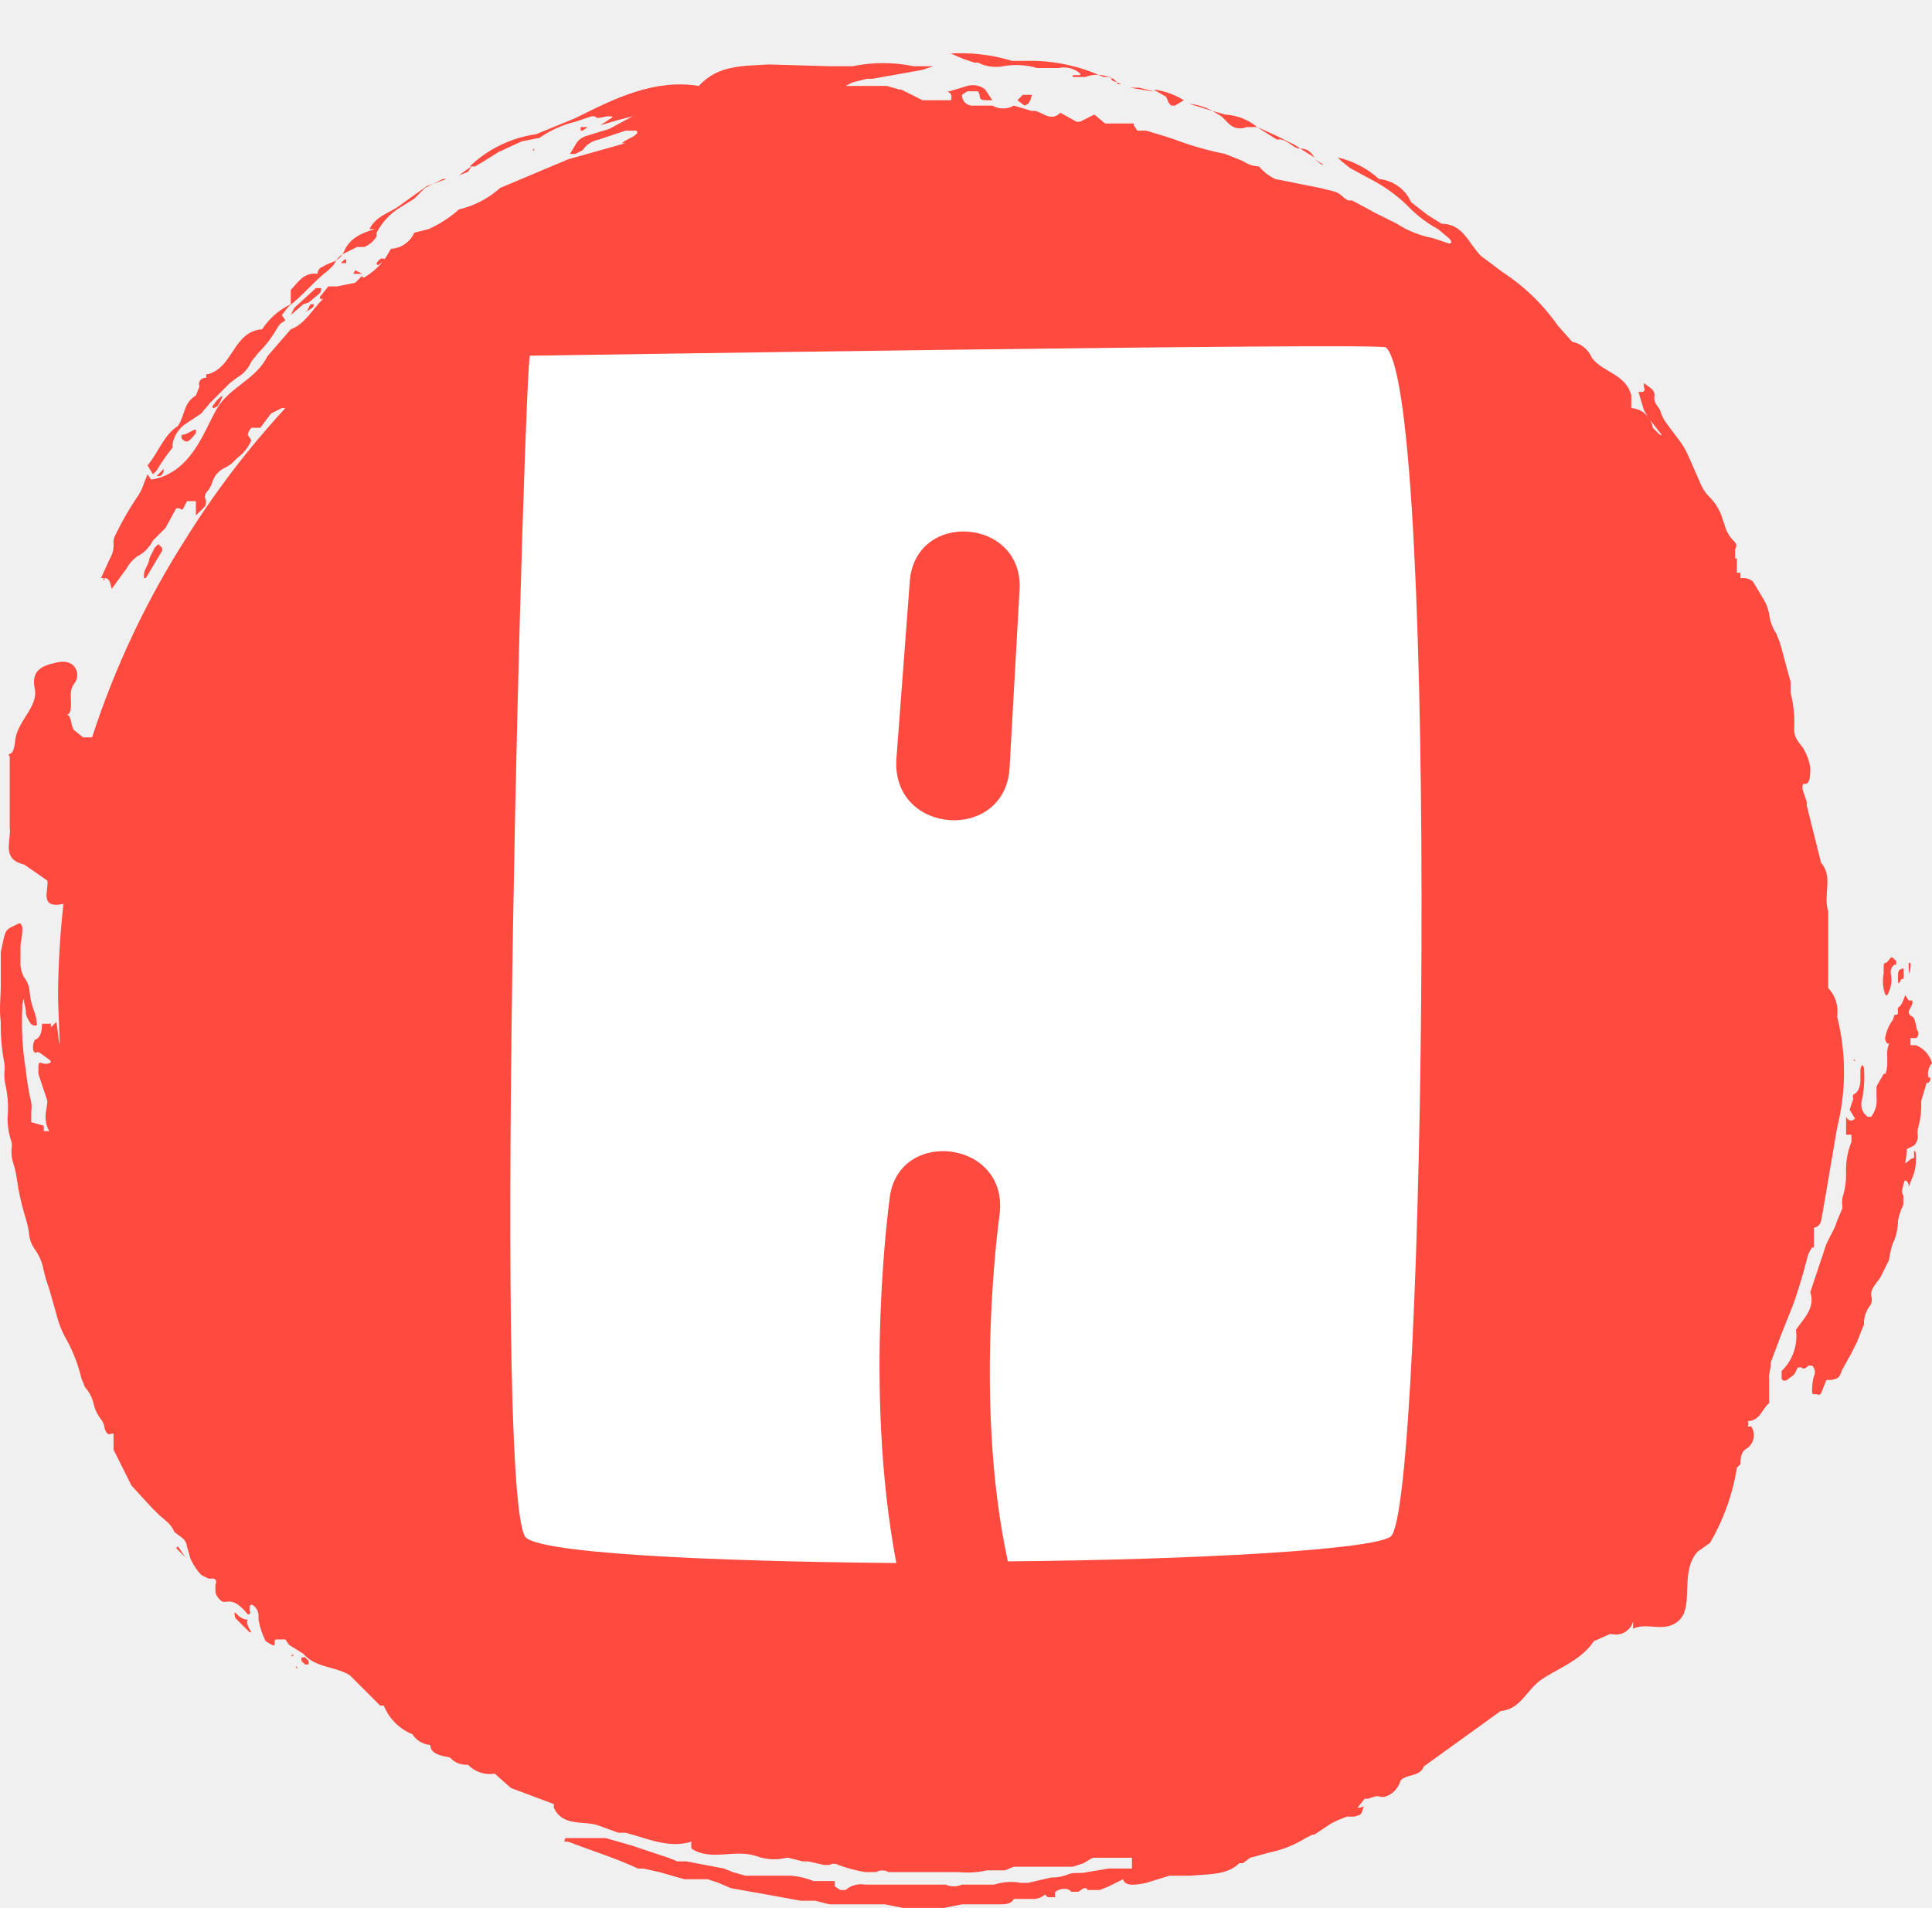
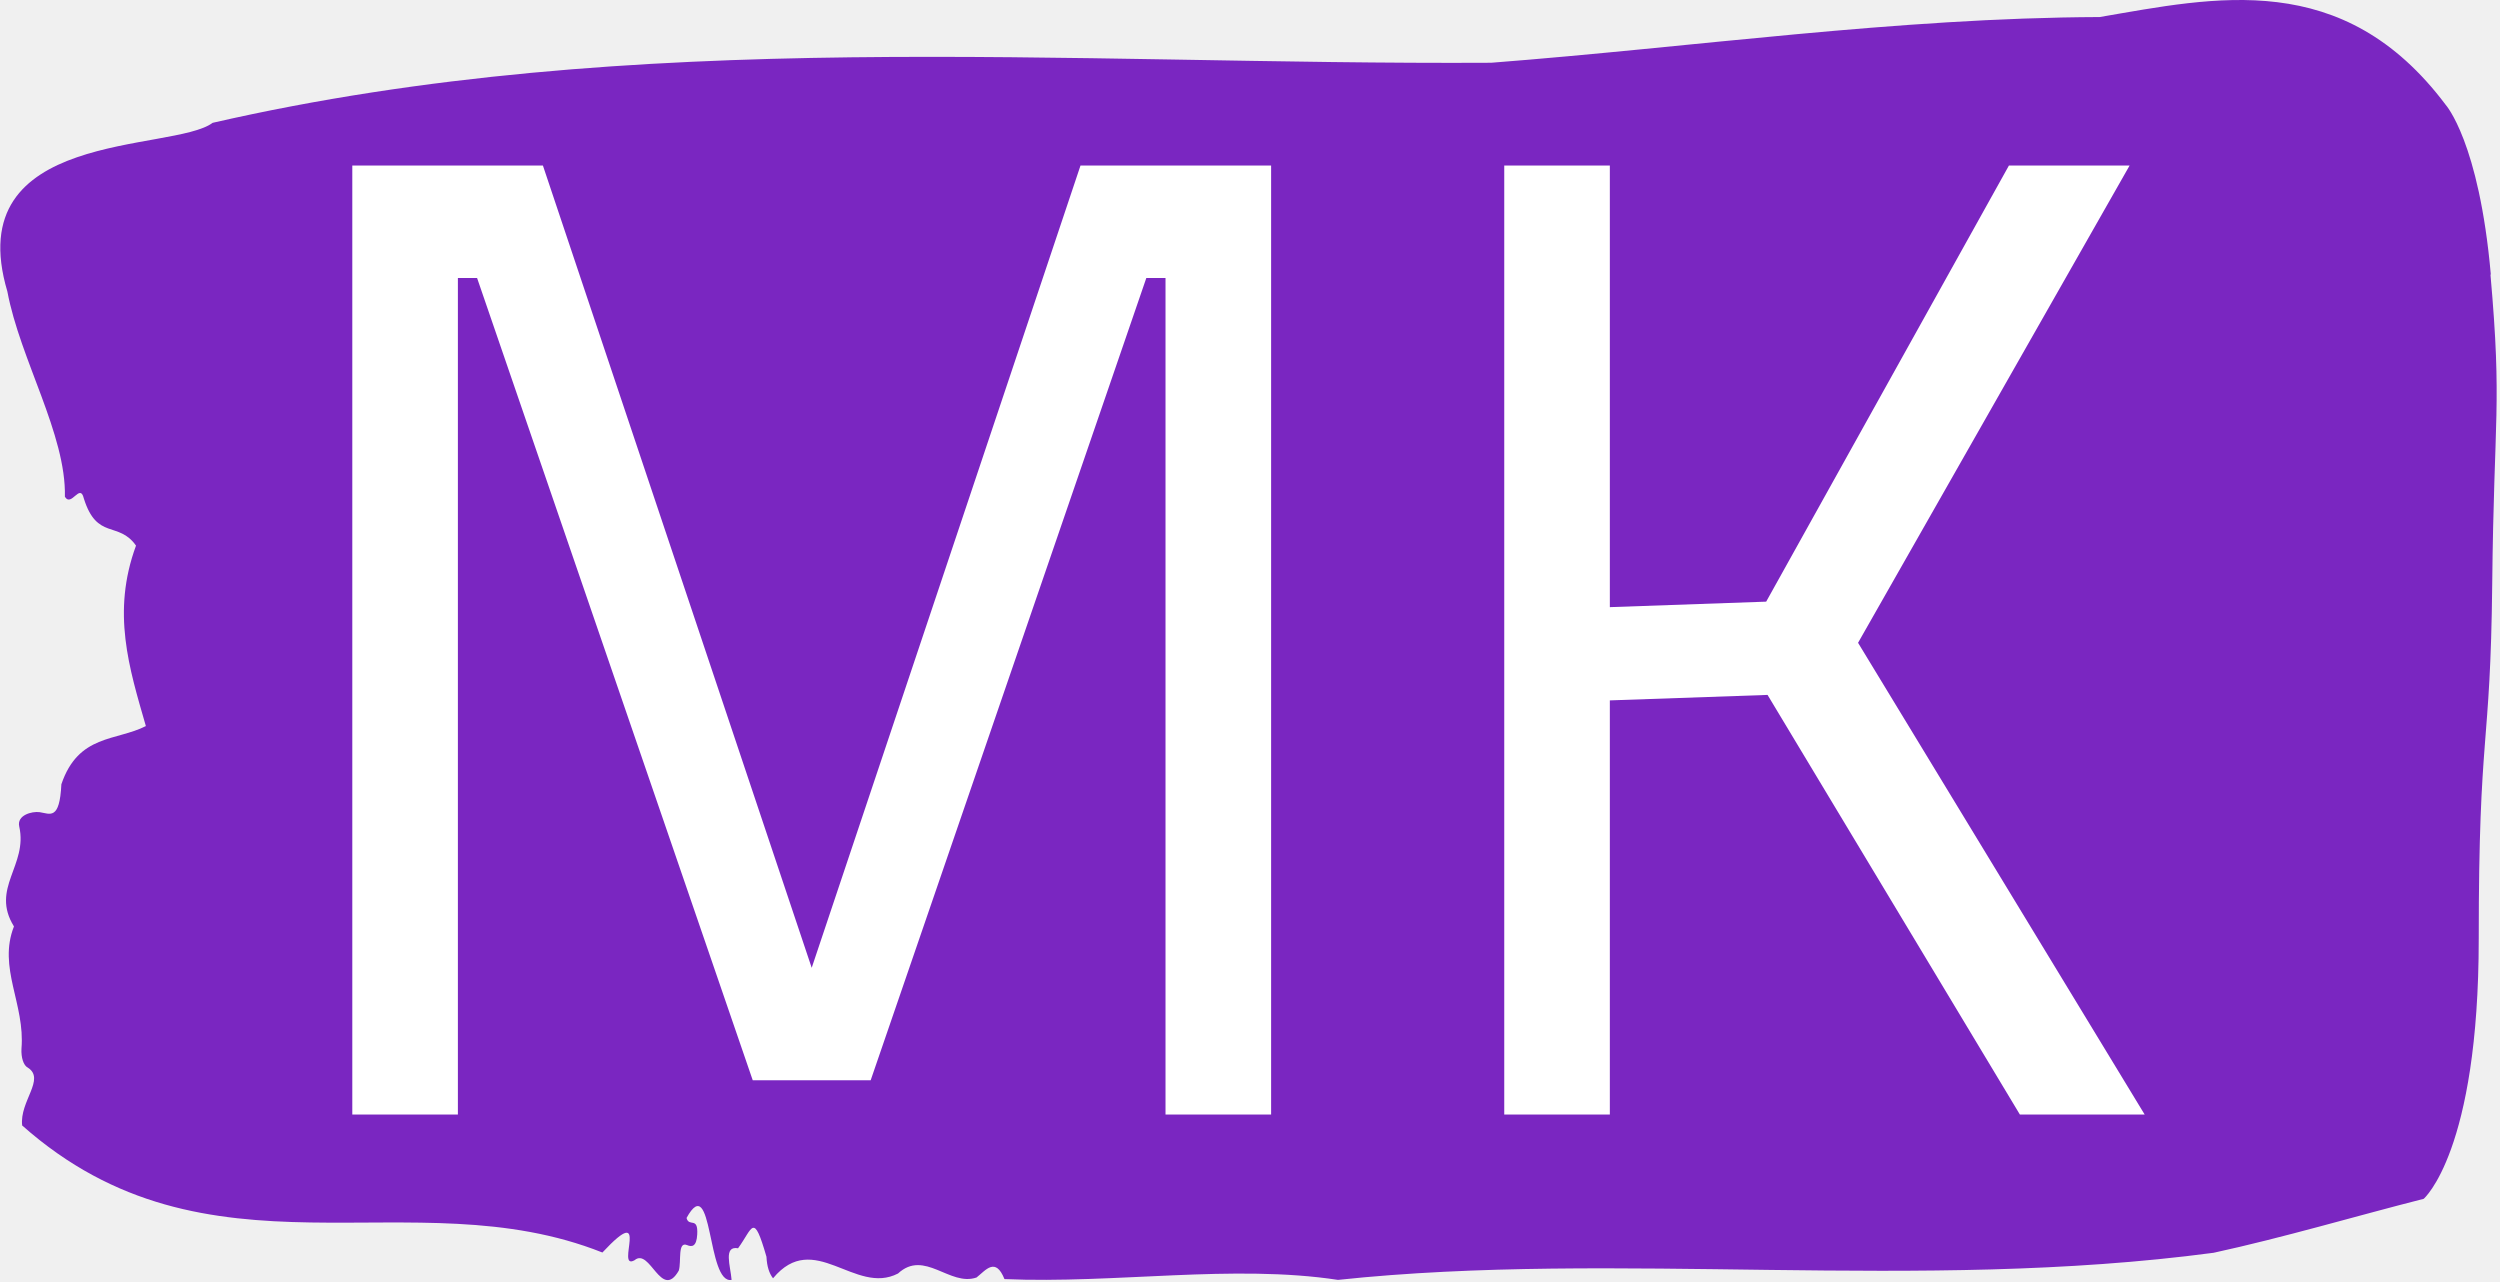
- <svg xmlns="http://www.w3.org/2000/svg" width="308.761" height="304.916" viewBox="0 0 106.008 104.687" class="css-1j8o68f" version="1.1" id="svg23">
-   <defs id="SvgjsDefs2684" />
-   <g id="SvgjsG2685" featurekey="rootContainer" transform="matrix(0.9820593,0,0,0.9820593,-0.05456052,0)" fill="#ff4a3f">
-     <g id="g17">
-       <path d="M19.8 15.3h.5l-.4-.2zm.5.1zm.8-.7c0 .1 0 .1.1.1l.4-.3c-.2-.1-.3-.1-.5.2zm.4-.2zm-4.1 2.3zm-.2.6l.3-.2c.1-.1.1-.2.1-.2h-.2l-.2.4c-.1-.1-.1 0 0 0zm2.2-2.9h-.1l-.2.2h.3zm-2.1 2.4l.6-.5c.1-.1.1-.2.1-.3h-.3l-1.2 1.1-.2.4.7-.6zm-1.1.8z" id="path3" />
-       <path d="M9.7 25v-.2a1.7 1.7 0 0 1 .7-1.1l.9-.6.5-.6.7-.7.4-.4.4-.3a1.9 1.9 0 0 0 .8-.9l.4-.5a5.9 5.9 0 0 0 1-1.3l.2-.3.3-.2-.2-.3.4-.5c.8-.6 1.4-1.4 2.2-2l.3-.3a1.4 1.4 0 0 1 .5-.6l.8-.4h.4a1.4 1.4 0 0 0 .7-.6V13a3.5 3.5 0 0 1 1.3-1.4l.8-.5.2-.2.4-.4 1-.5h.2l-1.1.4-1.4 1c-.6.5-1.4.6-1.8 1.4h.3c-.7.2-1.4.5-1.7 1.2s-.8.6-1.2.9a.4.4 0 0 0-.3.4c-.8-.1-1.1.5-1.5.9v.8a3.9 3.9 0 0 0-1.6 1.4c-1.6.1-1.6 2.1-3 2.5h-.1a.2.2 0 0 0 0 .2c-.3 0-.5.2-.4.5l-.2.5c-.7.4-.6 1.1-1 1.7-.8.5-1.1 1.5-1.7 2.2l.3.5.2-.2a11.6 11.6 0 0 1 .9-1.3zM53.9 3.3l.6.2h.2a2.2 2.2 0 0 0 1.4.2 4.1 4.1 0 0 1 1.9.1h1.2a1.4 1.4 0 0 1 1.2.3.1.1 0 0 1 0 .1H60a.1.1 0 0 0 0 .1h.7a1.8 1.8 0 0 1 1.3 0c.2 0 .1.1.2.2l.5.2h-.2c-.2-.4-.5-.4-.8-.4a9.7 9.7 0 0 0-4.3-.9h-.8A9.8 9.8 0 0 0 53 3h.2zm7.3 3.1zM50.3 4.7zm10.9 1.7h.2-.2zM19 14.7zm32.1-10zm17.6 2.2a.9.9 0 0 0 1 .2h.6a3.1 3.1 0 0 0-1.8-.7l-.7-.2.5.3zm-3.4-1.3c0 .1.1.2.2.3h.2l.5-.3a4.2 4.2 0 0 0-1.7-.6l.7.4zm7.4 2.7l.8.5c-.2-.3-.4-.5-.8-.5z" id="path5" />
-       <path d="M99 76.1l.6-1.6.6-1.5c.2-.5.6-1.8.8-2.6a1.7 1.7 0 0 1 .3-.7h.1v-1.1c.5-.1.4-.6.5-.9l.8-4.7a12.7 12.7 0 0 0 0-6.2 1.9 1.9 0 0 0-.5-1.6v-4.3c-.3-.9.3-1.9-.4-2.7L101 45a.4.4 0 0 0 0-.2l-.2-.6a.5.5 0 0 1 0-.4h.1c.3 0 .3-.5.3-.9a3 3 0 0 0-.4-1.1l-.3-.4a1.1 1.1 0 0 1-.2-.7 6.7 6.7 0 0 0-.2-2v-.6c-.2-.7-.4-1.5-.6-2.2l-.2-.5a2.5 2.5 0 0 1-.4-1.1 2.5 2.5 0 0 0-.3-.8l-.6-1a.8.8 0 0 0-.6-.2h-.1V32h-.2v-.8H97V31a.4.4 0 0 0 0-.1v-.2c.1-.2.1-.3-.1-.5a1.8 1.8 0 0 1-.4-.6l-.2-.6a2.9 2.9 0 0 0-.7-1.2 2.2 2.2 0 0 1-.5-.7l-.7-1.6a4.3 4.3 0 0 0-.6-1l-.6-.8a2.4 2.4 0 0 1-.4-.8l-.2-.3a.6.6 0 0 1-.1-.5.5.5 0 0 0-.2-.4l-.4-.3v.2c.1.2 0 .3-.1.3h-.2l.3 1 .3.5.7.9h-.1l-.2-.2-.2-.2a1.3 1.3 0 0 0-1.2-1.1v-.7c-.3-1.2-1.6-1.3-2.2-2.1a1.5 1.5 0 0 0-1.1-.9l-.8-.9a11.3 11.3 0 0 0-3.1-3l-.8-.6-.4-.3c-.7-.7-1-1.8-2.2-1.8l-.8-.5-.9-.7a2.2 2.2 0 0 0-1.8-1.3 5.1 5.1 0 0 0-2.3-1.2l.2.2.5.4 1.3.7a8.5 8.5 0 0 1 2.1 1.6 6.8 6.8 0 0 0 1.5 1.1l.6.5c.1.1.2.2.1.3H81l-.9-.3a5.6 5.6 0 0 1-2-.8l-1.2-.6-1.3-.7h-.2c-.3-.1-.4-.4-.8-.5l-.8-.2-2.5-.5a2.6 2.6 0 0 1-.9-.7 1.7 1.7 0 0 1-.9-.3l-1-.4a18.1 18.1 0 0 1-2.8-.8l-.6-.2-1-.3h-.5l-.2-.3v-.1h-1.6l-.6-.5-.4.2-.4.2h-.2l-.9-.5c-.6.6-1.1-.2-1.6-.1l-1-.3a1.2 1.2 0 0 1-1.2 0h-1.2a.6.6 0 0 1-.5-.6l.3-.2h.6a.7.7 0 0 1 .1.3c0 .2.2.2.5.2h.2l-.4-.6a1.1 1.1 0 0 0-1-.2l-1 .3H53c.3.2.2.3.2.5h-1.6l-.4-.2-.8-.4h-.1l-.7-.2h-2.3l.4-.2.8-.2h.3l1.7-.3 1.1-.2.6-.2h-1.1a8.4 8.4 0 0 0-3.4 0h-1.3L43 3.6c-1.4.1-2.8 0-3.9 1.2-2.5-.4-4.7.7-6.9 1.8l-2.2.9a6.7 6.7 0 0 0-3.7 1.8h.3l.5-.3.8-.5 1.3-.6 1-.2a6 6 0 0 1 2-.9l.9-.3h.2c.1.2.5 0 .7 0h.2c.1 0 .1.1 0 .1l-.6.4 1-.3.8-.2-1.3.7-1.3.4a1 1 0 0 0-.6.5l-.3.5h.3l.4-.2a1.4 1.4 0 0 1 .9-.6l1.5-.5h.5a.1.1 0 0 1 .1.2c-.2.2-.6.3-.8.5h.2l-3.2.9-3.8 1.6a5.2 5.2 0 0 1-2.3 1.2 6.6 6.6 0 0 1-1.7 1.1l-.8.2a1.5 1.5 0 0 1-1.3.9l-.3.5a3.7 3.7 0 0 1-1.2 1.1h-.1v-.1l-.2.2-.2.2-1 .2h-.5l-.4.5c-.1.1-.1.2 0 .2h.1c-.6.6-1 1.4-1.8 1.7L15 19.9c-.6 1.2-1.8 1.6-2.6 2.6s-1.4 3.9-3.9 4.3l-.2-.3-.2.5a2.7 2.7 0 0 1-.4.8 16.9 16.9 0 0 0-1.2 2.1.8.8 0 0 0-.1.5 1.4 1.4 0 0 1-.2.8l-.5 1.1h.2c.3 0 .3.3.4.6l.8-1.1a2.2 2.2 0 0 1 .6-.7 2 2 0 0 0 .9-.9l.3-.3.4-.4.6-1.1h.2c.1.1.1.1.2 0l.2-.4h.5v.8l.5-.5a.5.5 0 0 0 0-.5.4.4 0 0 1 .1-.3 1.5 1.5 0 0 0 .3-.5 1.3 1.3 0 0 1 .8-.9l.3-.2.3-.3a2.4 2.4 0 0 0 .8-1l-.2-.3c0-.1.1-.3.2-.4h.5l.6-.8.6-.3h.2a48.8 48.8 0 0 0-5.5 7.2h-.1.1a48.4 48.4 0 0 0-5.3 11.2h-.5l-.5-.4c-.2-.2-.1-.7-.4-.9h.1c.3-.5-.1-1.2.3-1.7s.1-1.4-.9-1.2-1.5.5-1.3 1.5-1 1.8-1.1 2.9-.5.5-.3.9v3.9c.1.8-.5 1.8.8 2.1l1.3.9c.1.5-.5 1.6.9 1.3a49.2 49.2 0 0 0-.3 5c0 1.1.1 2.2.1 3.3v-.4c-.1-.4-.1-.8-.2-1.3l-.3.3v-.2h-.5c0 .5-.1.8-.4.9a.9.9 0 0 0-.1.5c0 .1.1.3.2.2s.4.2.7.4-.2.3-.4.2-.2.1-.2.3v.3l.5 1.5c0 .3-.1.6-.1.9a1.7 1.7 0 0 0 .2.8h-.3v-.3l-.7-.2v-.6a1.5 1.5 0 0 0 0-.5 14.6 14.6 0 0 1-.3-1.8 16.6 16.6 0 0 1-.2-3.5.9.9 0 0 1 .1-.5v.2a2.9 2.9 0 0 1 .1.5.8.8 0 0 0 .1.4c.1.2.2.4.4.4s.1-.1.1-.2a2.1 2.1 0 0 0-.1-.5 4.2 4.2 0 0 1-.3-1.3 1.5 1.5 0 0 0-.3-.7 1.6 1.6 0 0 1-.2-.9v-.8c0-.3.1-.6.1-.9a.5.5 0 0 0-.1-.4h-.1c-.8.4-.7.2-1 1.6V55c0 .7-.1 1.4 0 2.1a10.8 10.8 0 0 0 .2 2.3 1.8 1.8 0 0 1 0 .5 3.1 3.1 0 0 0 .1.9 5.9 5.9 0 0 1 .1 1.3 3.9 3.9 0 0 0 .2 1.7 1.2 1.2 0 0 1 0 .4 2.1 2.1 0 0 0 .1.8 4.9 4.9 0 0 1 .2.9 14 14 0 0 0 .5 2.2 5 5 0 0 1 .2 1 1.7 1.7 0 0 0 .3.7 2.9 2.9 0 0 1 .5 1.2 8.5 8.5 0 0 0 .3 1l.4 1.4a5.4 5.4 0 0 0 .6 1.5 8.5 8.5 0 0 1 .8 2.1l.2.5a2.1 2.1 0 0 1 .5 1 2.1 2.1 0 0 0 .4.8 1 1 0 0 1 .2.5c.1.3.2.4.4.3h.1v.9l.5 1 .5 1 1.1 1.2.4.4c.3.3.7.5.9 1l.4.3a.7.7 0 0 1 .3.5l.2.7a3.3 3.3 0 0 0 .6.9l.4.2h.3a.2.2 0 0 1 .1.3 2.5 2.5 0 0 0 0 .5.9.9 0 0 0 .4.5h.2c.4-.1.8.2 1.2.7h.1c0-.1.1-.1 0-.2v-.2c0-.1.1-.2.2-.1a.7.7 0 0 1 .3.6v.2a4.3 4.3 0 0 0 .4 1.2c.5.3.5.3.5.1s0-.2.2-.2h.4l.2.3.8.5c.7.8 1.8.7 2.6 1.2l1.7 1.7h.2a2.9 2.9 0 0 0 1.6 1.6 1.3 1.3 0 0 0 1 .6c0 .5.6.6 1.1.7a1.2 1.2 0 0 0 .8.4h.2a1.7 1.7 0 0 0 1.5.5l.9.8 2.4.9v.2c.5 1.1 1.7.7 2.5 1l1.1.4h.4c1.2.3 2.4.9 3.7.5a.7.7 0 0 0 0 .4c1.1.7 2.4 0 3.6.4a2.9 2.9 0 0 0 1.7.1h.1l.8.2h.3l.9.2h.3a.5.5 0 0 1 .5 0 7.9 7.9 0 0 0 1.5.4h.6a.7.7 0 0 1 .7 0h3.9a5 5 0 0 0 1.6-.1h1l.5-.2H60l.6-.2.5-.3h2.2v.6H62l-1.2.2c-.4.1-.7 0-1 .1a2.4 2.4 0 0 1-1 .2l-1.3.3h-.4a3.1 3.1 0 0 0-1.5.1h-1.8a1.1 1.1 0 0 1-.9 0h-4.5a1.3 1.3 0 0 0-1.1.3H47l-.3-.2v-.3h-1.2a4.1 4.1 0 0 0-1.3-.3h-2.5l-.7-.2-.5-.2-2.1-.4h-.5l-.5-.2-2.1-.7-1.4-.4h-2.2c-.1 0-.1.1-.1.2h.2c1.3.5 2.6.9 3.9 1.5h.3l.9.2 1.4.4h1.3l.6.2.7.3 1.7.3 1.1.2 1.1.2h.8l.8.2h3.1l1 .2h2.3l1-.2H56c.4 0 .6-.1.7-.3h1a1 1 0 0 0 .8-.3c-.1.1 0 .1.1.2h.4v-.2c0-.1 0-.1.2-.2s.6-.1.7.1h.4l.3-.2c.2 0 .2 0 .2.1h.7l.5-.2.8-.4c.1.3.4.4 1.3.2l1.3-.4h1.2c.9-.1 2 0 2.7-.7h.2l.4-.3 1.1-.3a6.1 6.1 0 0 0 2-.8l.4-.2h.1l.9-.6.4-.2.5-.2h.4c.4-.1.4-.1.5-.4s0-.1-.2-.1h-.1l.4-.5h.2c.3-.1.5-.2.7-.1h.2a1.3 1.3 0 0 0 .9-.9c.3-.4 1.1-.2 1.3-.8l4.3-3.1c1.1-.1 1.4-1.1 2.2-1.7s2.3-1.1 3-2.2l.9-.4h.1a1 1 0 0 0 1.2-.7v.4c.8-.4 1.8.3 2.6-.5s0-2.7 1-3.8l.7-.5a12.1 12.1 0 0 0 1.5-4.2l.2-.2c0-.3 0-.7.4-.9a.9.9 0 0 0 .2-1.2h-.2a.3.3 0 0 0 0-.3c.7 0 .8-.7 1.2-1V77a.5.5 0 0 1 0-.2 3.8 3.8 0 0 0 .1-.7zM5.9 32.2z" id="path7" />
-       <path d="M26.4 9.3l-.3.2-.4.3.5-.2zm6.1-2h.1l.3-.2h-.4zm-2.6 1l-.1.1h.1v-.1zm-1.5 1.4zm1.3-.2zm-6.3 3.1zM9.2 26.2l-.4.4H9a.4.4 0 0 0 .2-.4zm3-3.5a2.1 2.1 0 0 0 .3-.6 1.5 1.5 0 0 0-.5.5c-.1.1-.1.2 0 .2zM11 24.2V24c-.2 0-.5.3-.8.3v.2c.3.3.4.2.8-.3zm3 66.2zM73.9 9.2h.1l-.5-.3zm-2.5-1.4c.5-.1.8.4 1.2.5h.1l-.3-.2-1-.5-1.1-.5.3.2zM52.8 3.1zm11.7 2h-.1l-1.2-.2h.5zm2 .7l1.3.4a3.3 3.3 0 0 0-1.3-.4zm-9 0a1 1 0 0 0 .2-.5h-.5l-.3.3.4.3zm9 1.6zM49.9 4.2zm2.9.7zM48.5 4zm13.8 2.1a.5.5 0 0 0 0 .1zm44.8 52.3h-.3V58h.3c.1 0 .2-.3.1-.4s-.1-.7-.3-.8a.3.3 0 0 1-.2-.3l.2-.4a.4.4 0 0 0 0-.2h-.2l-.2-.3c-.1.3-.2.6-.4.7a.5.5 0 0 0 0 .2c0 .1 0 .2-.1.2h-.1a1.1 1.1 0 0 1-.1.3 2.3 2.3 0 0 0-.4.9.4.4 0 0 0 .1.4h.1a1.7 1.7 0 0 0-.1.8v.4a1.8 1.8 0 0 1-.1.5h-.1l-.4.7v.6a1.5 1.5 0 0 1-.3 1.1h-.2l-.2-.2a.9.9 0 0 1-.1-.8 6.5 6.5 0 0 0 .1-1.7c0-.1-.1-.2-.1-.2a.5.5 0 0 0-.1.3v.6c0 .2-.1.6-.3.7s-.1.2-.1.3l-.2.6.3.5c-.2.2-.4.1-.5-.1v1h.3v.4a4.2 4.2 0 0 0-.3 1.4 3.3 3.3 0 0 0 0 .4 4 4 0 0 1-.2 1.3 2 2 0 0 0 0 .6l-.3.7a3.2 3.2 0 0 1-.3.7l-.3.6-.9 2.7c.3.9-.4 1.5-.8 2.1a2.7 2.7 0 0 1-.8 2.3v.4c0 .1.1.2.3.1l.4-.3.2-.4h.2c.1.1.2.1.4-.1h.2a.5.5 0 0 1 .1.6 2.9 2.9 0 0 0-.1.8c0 .1 0 .2.1.2h.2c.1.1.2 0 .3-.3l.2-.5h.3c.4-.1.4-.1.6-.6l.5-.9.3-.6.4-1a1.6 1.6 0 0 1 .3-1 .6.6 0 0 0 .1-.6c0-.2 0-.3.2-.6l.3-.4.5-1a4.7 4.7 0 0 1 .2-.9 3 3 0 0 0 .3-1.3 3.8 3.8 0 0 1 .3-.9v-.5c-.1-.2-.1-.2 0-.6s.1-.2.2-.2a.4.4 0 0 1 .1.3l.2-.5a2.3 2.3 0 0 0 .2-.9v-.3c0-.1 0-.3-.1-.3v.4c-.2 0-.3.2-.5.3a6.4 6.4 0 0 0 .1-.8l.4-.2a.7.7 0 0 0 .2-.6 1.4 1.4 0 0 1 0-.3 4.8 4.8 0 0 0 .2-1.4v-.2l.3-1h.1a.3.3 0 0 0 .1-.3h-.1a.9.9 0 0 1 .2-.8 1.5 1.5 0 0 0-.9-1zm-1.2 7.8zm-.2-9.9zm0 0zM9.1 30.8a.3.3 0 0 0 0-.2l-.2-.2-.2.2-.3.6c0 .3-.3.6-.3.9v.2h.1zm96.3 24.8h.1a1.7 1.7 0 0 0 .2-1.2.5.5 0 0 1 .2-.5h.1v-.2l-.2-.2h-.1c-.1.1-.2.3-.3.3s-.1.1-.1.3v.3a2.2 2.2 0 0 0 .1 1.2zM13.2 90.1c-.1 0 0 .2 0 .3l.8.8h.1c-.2-.3-.3-.6-.2-.7a.9.9 0 0 1-.5-.2zm.8.3zm92.3-35.7h.1a2 2 0 0 0 0-.6c-.3.1-.3.1-.3.6s.1.1.2 0z" id="path9" />
-       <path d="M106.7 62a.6.6 0 0 0 .1-.5c0-.1-.1-.2-.1-.1h-.2v.2c0 .4.1.5.2.4zm.1-8.2h-.1v.6a1 1 0 0 0 .1-.6zM17.1 92.6h-.2v.2l.2.2h.2v-.2zm86.6-33.3c0-.1 0-.1-.1-.1zM9.9 86.5l.5.5-.4-.6z" id="path11" />
-       <circle cx="10.5" cy="87.1" transform="rotate(-24.8 10.4 87.159)" id="circle13" />
-       <path d="M9.7 30.1h-.1v.2-.2h.1zm83.2-6.6l-.2-.3h-.1zm-14.7 77.1zM5.9 32.2zm-.1.2a.3.3 0 0 0 .1-.2v.2zm1.9-4.9zM61.5 2.4zm42.8 58.2v.1-.1zM16.4 92.5h-.1c.1.1.2 0 .1-.1zm.2.7h.1l-.1-.1v.1zm73.9-71.3zm15.2 34.4zM14.6 91.7zm92.1-37zm-.8 11.4zM34.6 0z" id="path15" />
-     </g>
-   </g>
-   <g id="SvgjsG2686" featurekey="nameFeature-0" transform="matrix(2.284354,0,0,2.284354,27.98006,-5.60952)" fill="#ffffff">
-     <path d="M9.6 16.48 l-0.32 4.24 c-0.08 1.8 2.6 1.96 2.72 0.2 l0.24 -4.28 c0.12 -1.76 -2.56 -1.96 -2.64 -0.16 z M0.48 11 l0 0 c0.04 0 20.48 -0.32 20.56 -0.2 c1.28 1.12 0.96 27.8 0.12 28.56 c-0.4 0.32 -4.64 0.56 -9.2 0.6 c-0.84 -3.84 -0.2 -8.32 -0.2 -8.32 c0.24 -1.8 -2.44 -2.12 -2.64 -0.4 c0 0.04 -0.64 4.52 0.16 8.76 c-4.56 -0.04 -8.68 -0.24 -8.92 -0.64 c-0.8 -1.44 0 -28.28 0.12 -28.36 z" id="path20" />
+ <svg xmlns="http://www.w3.org/2000/svg" version="1.1" width="2000" height="1025" viewBox="0 0 2000 1025">
+   <g transform="matrix(1,0,0,1,-1.21127,-0.4585866)">
+     <svg viewBox="0 0 396 203" data-background-color="#ffffff" preserveAspectRatio="xMidYMid meet" height="1025" width="2000">
+       <g id="tight-bounds" transform="matrix(1,0,0,1,0.2400886,0.09082252)">
+         <svg viewBox="0 0 395.52 202.818" height="202.818" width="395.52">
+           <g>
+             <svg viewBox="0 0 395.52 202.818" height="202.818" width="395.52">
+               <g>
+                 <svg viewBox="0 0 395.52 202.818" height="202.818" width="395.52">
+                   <g>
+                     <svg viewBox="0 0 395.52 202.818" height="202.818" width="395.52">
+                       <g>
+                         <svg viewBox="0 0 395.52 202.818" height="202.818" width="395.52">
+                           <path d="M394.594 43.501C392.735 22.448 387.435 16.596 387.435 16.596 371.165-5.088 350.86-0.415 332.619 2.701 300.414 2.827 268.339 7.459 236.208 9.943 168.767 10.322 100.749 4.09 33.643 19.459 27.339 24.174-6.54 20.385 1.121 46.195 3.129 56.932 10.456 68.848 10.232 78.7 11.236 80.427 12.631 76.469 13.226 78.953 15.309 85.648 18.711 82.49 21.501 86.448 17.614 97.016 20.403 105.816 23.062 115.037 18.377 117.437 12.371 116.3 9.675 124.258 9.396 130.026 7.89 128.932 6.235 128.679 5.026 128.51 2.59 129.142 2.999 130.953 4.394 137.142-1.594 140.721 2.162 146.784-0.422 153.352 3.948 159.037 3.353 166.152 3.278 167.584 3.687 168.805 4.338 169.142 7.22 170.952 3.018 174.489 3.464 178.321 33.029 204.51 65.104 186.405 95.394 198.447 103.259 190.026 97.346 201.436 100.489 199.668 102.943 197.605 104.728 206.152 107.499 201.31 107.927 199.92 107.276 196.636 108.8 197.268 109.6 197.605 110.307 197.52 110.418 195.584 110.586 192.678 109.117 194.489 108.726 192.973 112.947 185.31 111.906 203.541 115.866 202.784 115.68 200.552 114.528 197.352 116.889 197.773 119.232 194.573 119.306 191.92 121.389 199.12 121.463 200.678 121.835 201.773 122.43 202.531 128.938 194.699 135.409 205.31 142.233 201.773 146.417 197.899 150.433 203.878 154.672 202.405 156.16 201.226 157.666 199.12 159.098 202.657 176.632 203.415 195.319 200.257 211.943 202.784 256.364 198.068 303.835 204.72 350.674 198.489 361.719 196.089 373.192 192.678 383.958 189.942 383.958 189.942 392.679 182.447 392.679 148.763S394.538 119.289 394.817 92.469C395.096 65.648 396.398 64.553 394.538 43.501Z" opacity="1" fill="#7a26c1" data-fill-palette-color="tertiary" />
+                           <g transform="matrix(1,0,0,1,55.76832,26.23067)">
+                             <svg width="283.983" viewBox="4.25 -34.6 65.35 34.6" height="150.357" data-palette-color="#ffffff">
+                               <path d="M8.1 0L4.25 0 4.25-34.6 11.2-34.6 21-5.35 30.8-34.6 37.75-34.6 37.75 0 33.9 0 33.9-30.5 33.2-30.5 23.15-1.25 18.85-1.25 8.8-30.5 8.1-30.5 8.1 0ZM50.1-15.1L50.1 0 46.25 0 46.25-34.6 50.1-34.6 50.1-18.5 55.8-18.7 64.65-34.6 69.05-34.6 59.15-17.2 69.6 0 65.05 0 55.85-15.3 50.1-15.1Z" opacity="1" transform="matrix(1,0,0,1,0,0)" fill="#ffffff" class="undefined-text-0" data-fill-palette-color="quaternary" id="text-0" />
+                             </svg>
+                           </g>
+                         </svg>
+                       </g>
+                     </svg>
+                   </g>
+                 </svg>
+               </g>
+               <g />
+             </svg>
+           </g>
+           <defs />
+         </svg>
+         <rect width="395.52" height="202.818" fill="none" stroke="none" visibility="hidden" />
+       </g>
+     </svg>
  </g>
</svg>
